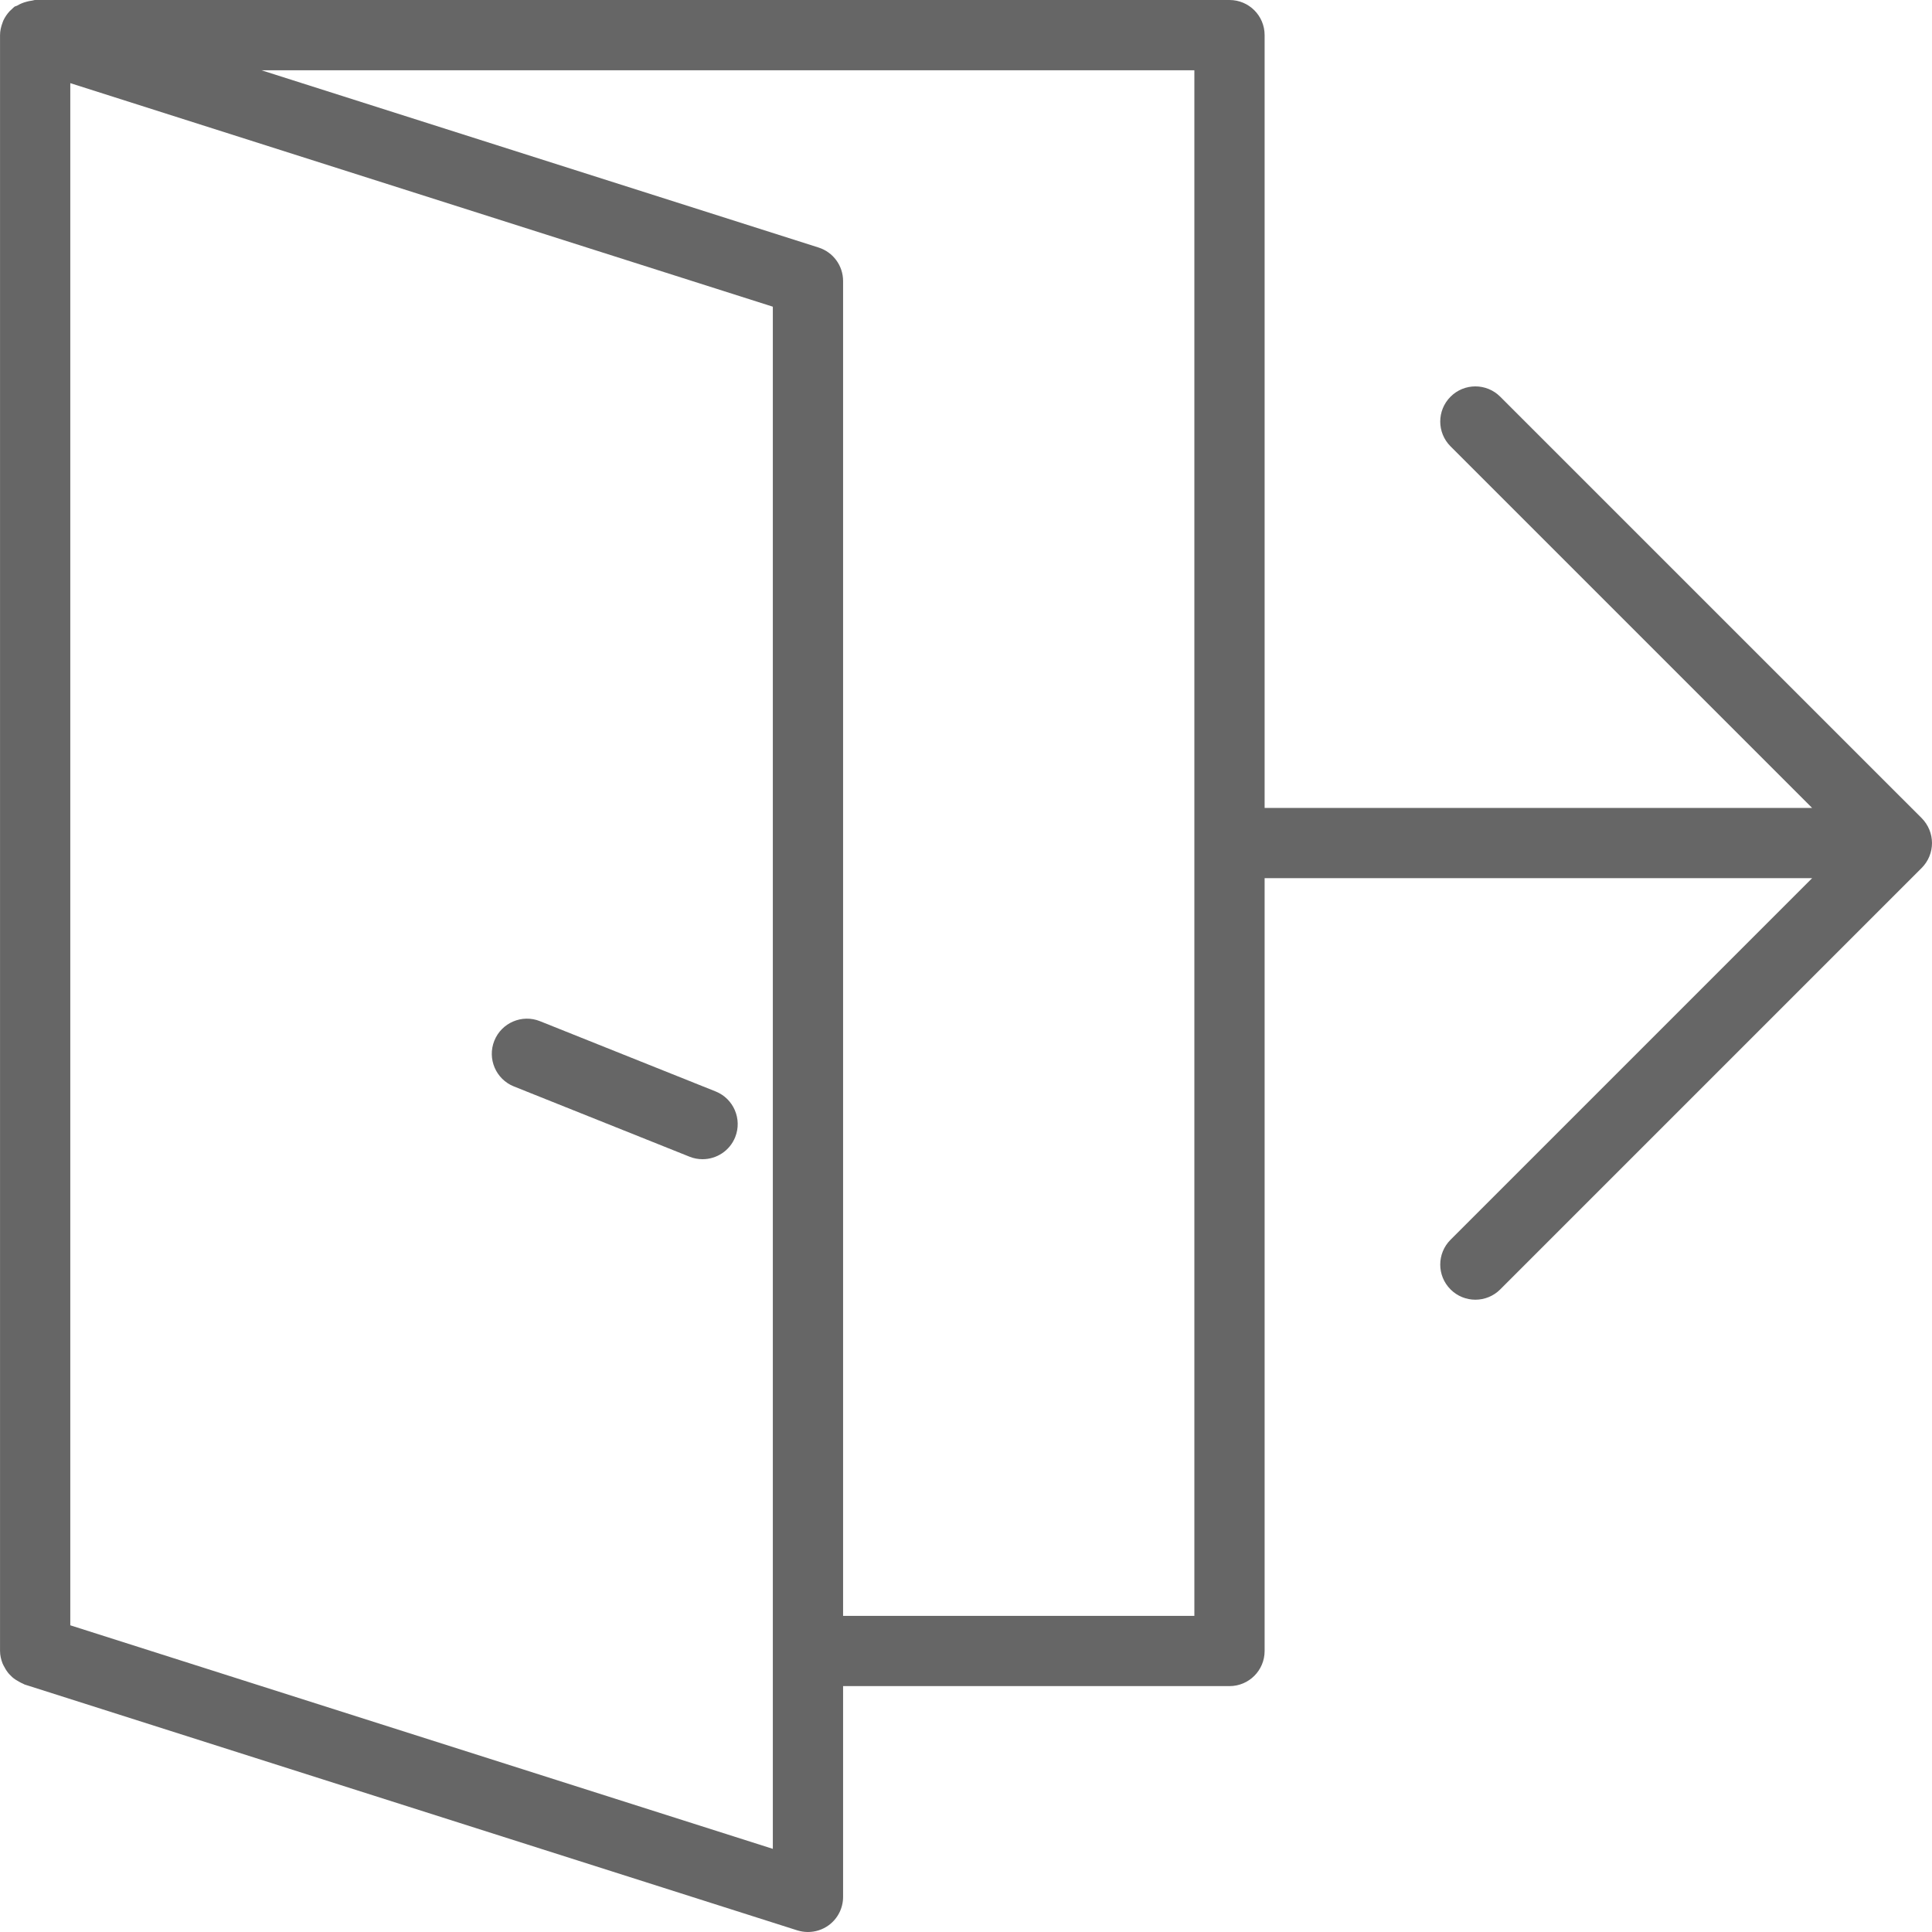
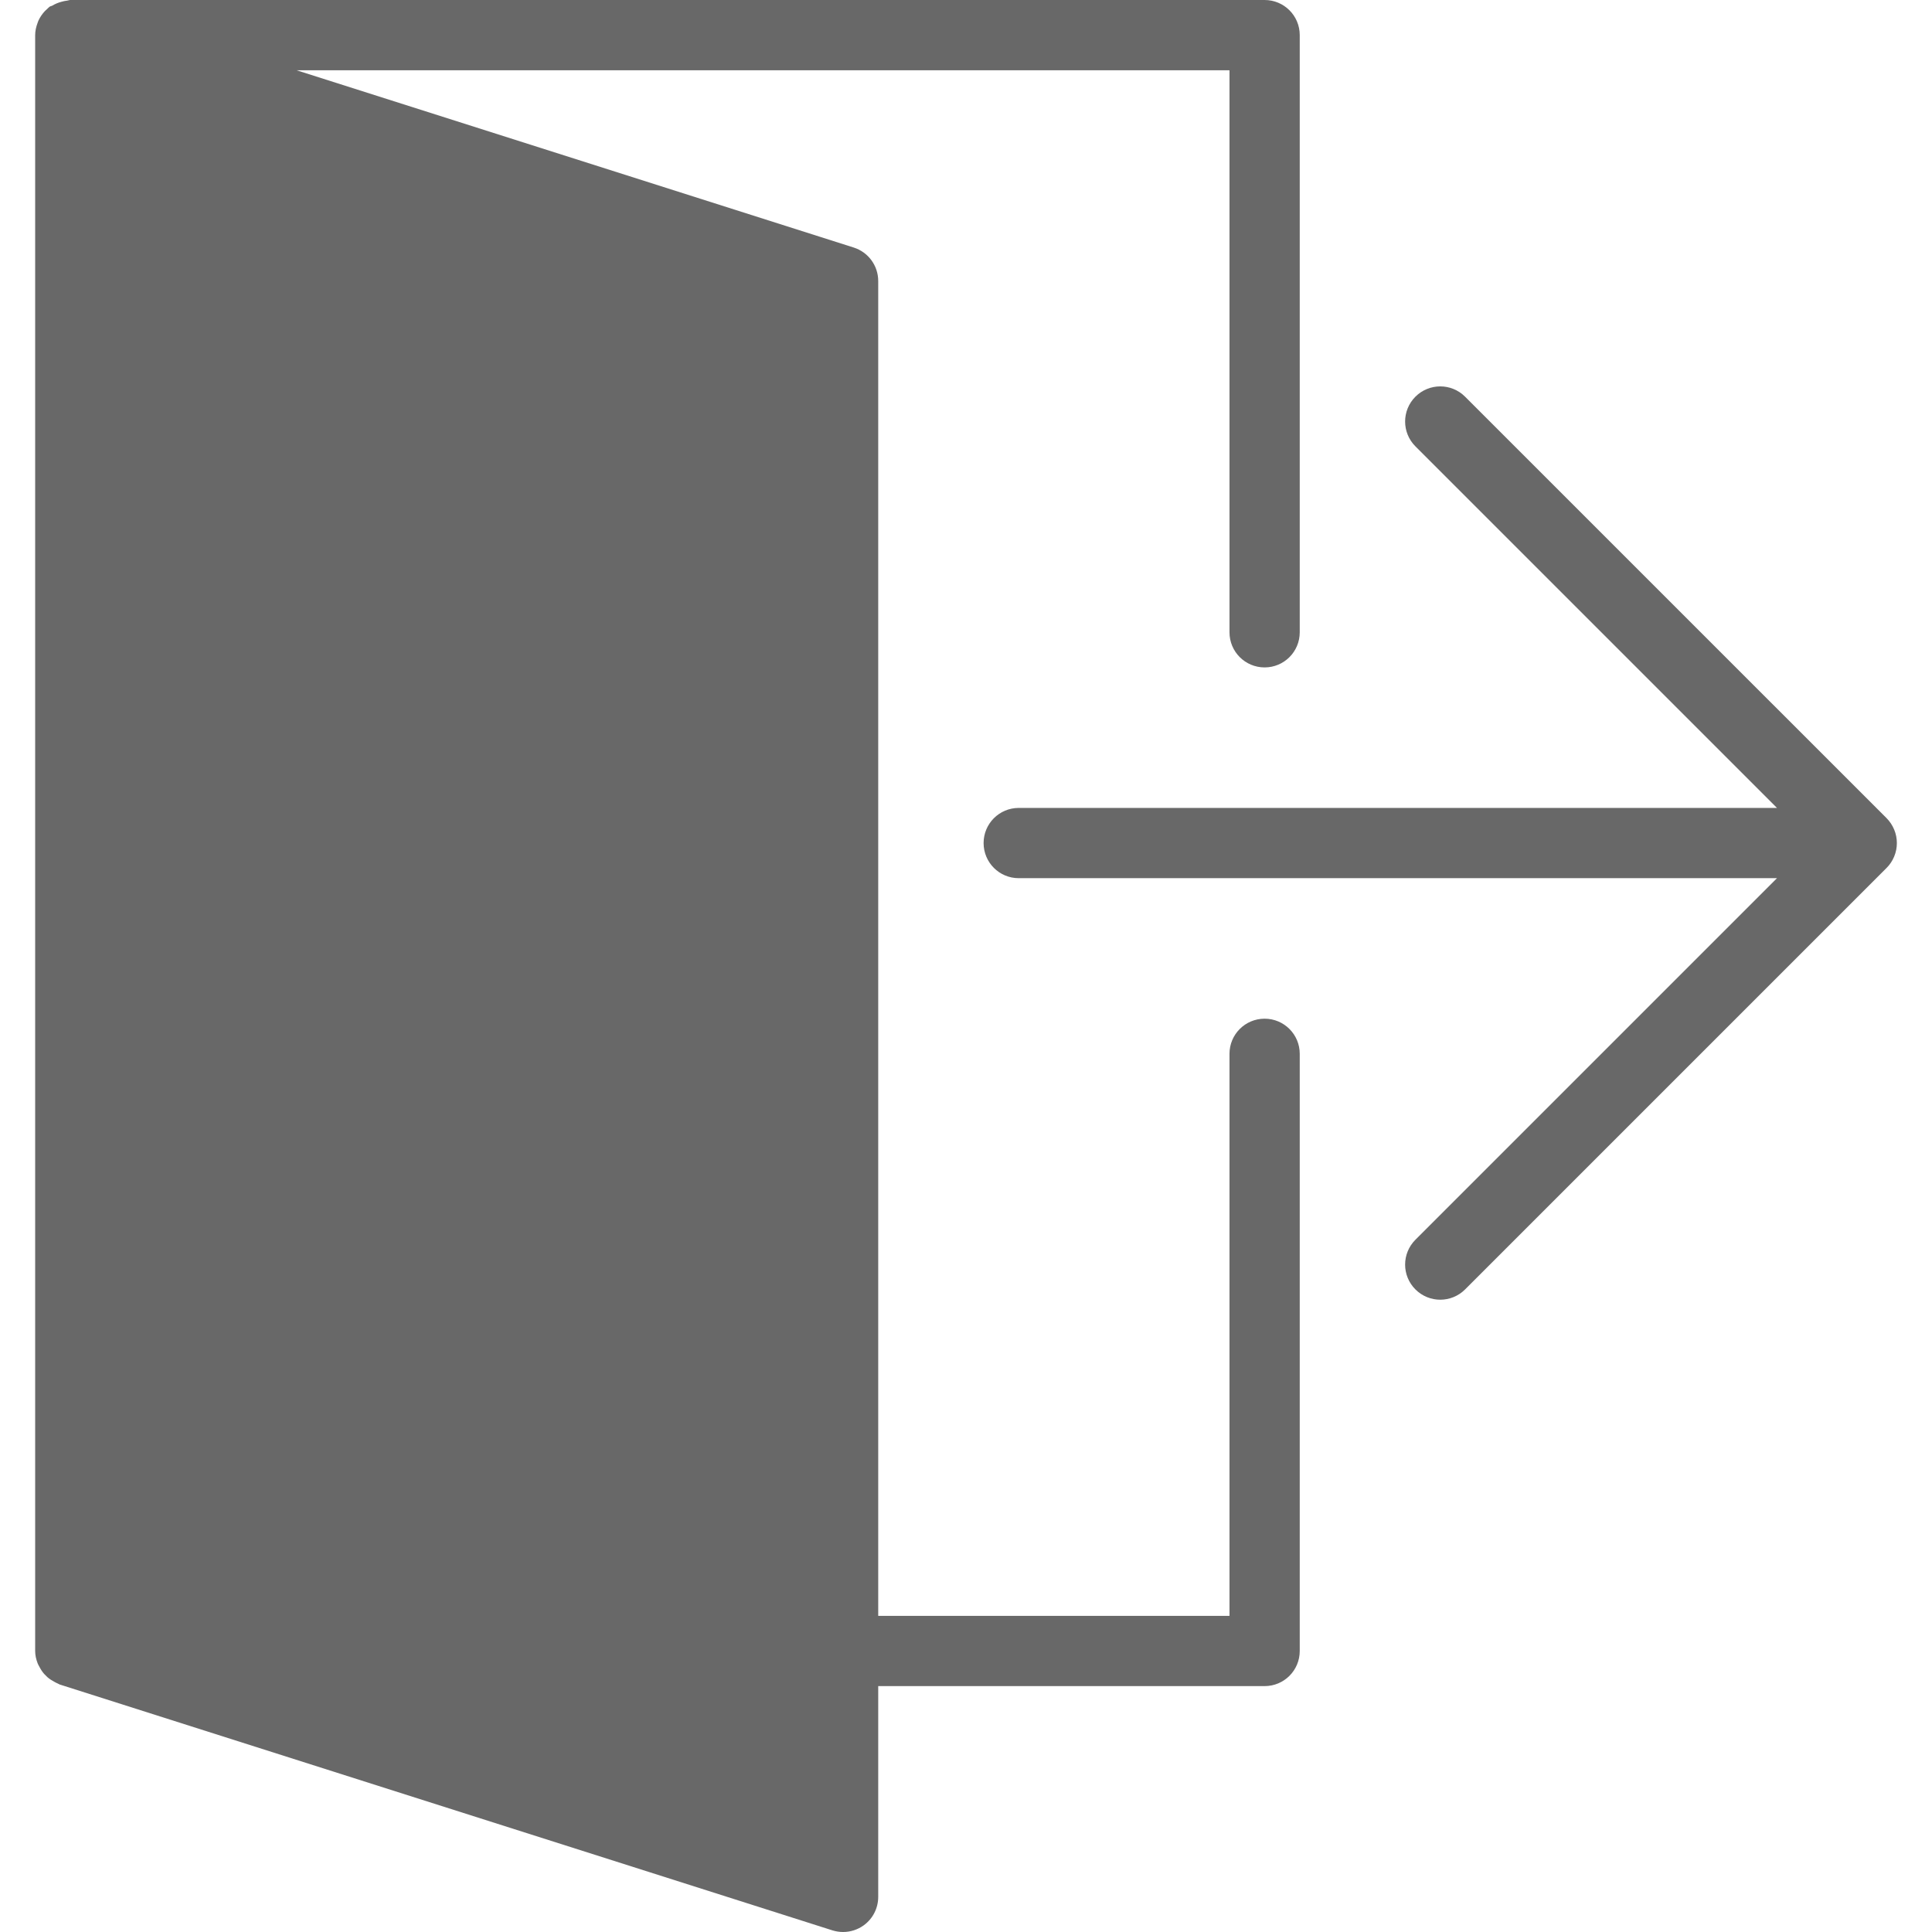
- <svg xmlns="http://www.w3.org/2000/svg" version="1.1" id="Capa_1" x="0px" y="0px" viewBox="0 0 55 55" style="enable-background:new 0 0 55 55;" xml:space="preserve" width="512px" height="512px">
+ <svg xmlns="http://www.w3.org/2000/svg" version="1.1" id="Capa_1" x="0px" y="0px" viewBox="0 0 55 55" style="enable-background:new 0 0 55 55;" xml:space="preserve" width="512px" height="512px" class="">
  <g>
    <g>
-       <path d="M54.924,24.382c0.101-0.244,0.101-0.519,0-0.764c-0.051-0.123-0.125-0.234-0.217-0.327L42.708,11.293   c-0.391-0.391-1.023-0.391-1.414,0s-0.391,1.023,0,1.414L51.587,23H36.001V1c0-0.553-0.447-1-1-1h-34   c-0.032,0-0.06,0.015-0.091,0.018C0.854,0.023,0.805,0.036,0.752,0.05C0.658,0.075,0.574,0.109,0.493,0.158   C0.467,0.174,0.435,0.174,0.411,0.192C0.38,0.215,0.356,0.244,0.328,0.269c-0.017,0.016-0.035,0.03-0.051,0.047   C0.201,0.398,0.139,0.489,0.093,0.589c-0.009,0.02-0.014,0.04-0.022,0.06C0.029,0.761,0.001,0.878,0.001,1v46   c0,0.125,0.029,0.243,0.072,0.355c0.014,0.037,0.035,0.068,0.053,0.103c0.037,0.071,0.079,0.136,0.132,0.196   c0.029,0.032,0.058,0.061,0.09,0.09c0.058,0.051,0.123,0.093,0.193,0.13c0.037,0.02,0.071,0.041,0.111,0.056   c0.017,0.006,0.03,0.018,0.047,0.024l22,7C22.797,54.984,22.899,55,23.001,55c0.21,0,0.417-0.066,0.59-0.192   c0.258-0.188,0.41-0.488,0.41-0.808v-6h11c0.553,0,1-0.447,1-1V25h15.586L41.294,35.293c-0.391,0.391-0.391,1.023,0,1.414   C41.489,36.902,41.745,37,42.001,37s0.512-0.098,0.707-0.293l11.999-11.999C54.799,24.616,54.873,24.505,54.924,24.382z    M22.001,52.633l-20-6.364V2.367l20,6.364V52.633z M34.001,46h-10V8c0-0.436-0.282-0.821-0.697-0.953L7.442,2h26.559V46z" data-original="#000000" class="active-path" data-old_color="#000000" fill="#666666" />
-       <path d="M20.372,31.071l-5-2c-0.509-0.205-1.095,0.043-1.3,0.558c-0.205,0.513,0.045,1.095,0.558,1.3l5,2   C19.751,32.978,19.877,33,20.001,33c0.396,0,0.772-0.237,0.929-0.629C21.134,31.858,20.884,31.276,20.372,31.071z" data-original="#000000" class="active-path" data-old_color="#000000" fill="#666666" />
+       <path d="M53.924,23.618c-0.051-0.123-0.125-0.234-0.217-0.327L41.708,11.293c-0.391-0.391-1.023-0.391-1.414,0   s-0.391,1.023,0,1.414L50.587,23H29.001c-0.553,0-1,0.447-1,1s0.447,1,1,1h21.586L40.294,35.293c-0.391,0.391-0.391,1.023,0,1.414   C40.489,36.902,40.745,37,41.001,37s0.512-0.098,0.707-0.293l11.999-11.999c0.093-0.092,0.166-0.203,0.217-0.326   C54.025,24.138,54.025,23.862,53.924,23.618z" data-original="#000000" class="active-path" data-old_color="#000000" fill="#686868" />
+       <path d="M36.001,29c-0.553,0-1,0.447-1,1v16h-10V8c0-0.436-0.282-0.821-0.697-0.953L8.442,2h26.559v16c0,0.553,0.447,1,1,1   s1-0.447,1-1V1c0-0.553-0.447-1-1-1h-34c-0.032,0-0.06,0.015-0.091,0.018C1.854,0.023,1.805,0.036,1.752,0.05   C1.658,0.075,1.574,0.109,1.493,0.158C1.467,0.174,1.436,0.174,1.411,0.192C1.38,0.215,1.356,0.244,1.328,0.269   c-0.017,0.016-0.035,0.03-0.051,0.047C1.201,0.398,1.139,0.489,1.093,0.589c-0.009,0.02-0.014,0.04-0.022,0.06   C1.029,0.761,1.001,0.878,1.001,1v46c0,0.125,0.029,0.243,0.072,0.355c0.014,0.037,0.035,0.068,0.053,0.103   c0.037,0.071,0.079,0.136,0.132,0.196c0.029,0.032,0.058,0.061,0.09,0.09c0.058,0.051,0.123,0.093,0.193,0.13   c0.037,0.02,0.071,0.041,0.111,0.056c0.017,0.006,0.03,0.018,0.047,0.024l22,7C23.797,54.984,23.899,55,24.001,55   c0.21,0,0.417-0.066,0.59-0.192c0.258-0.188,0.41-0.488,0.41-0.808v-6h11c0.553,0,1-0.447,1-1V30   C37.001,29.447,36.553,29,36.001,29z" data-original="#000000" class="active-path" data-old_color="#000000" fill="#686868" />
    </g>
  </g>
</svg>
